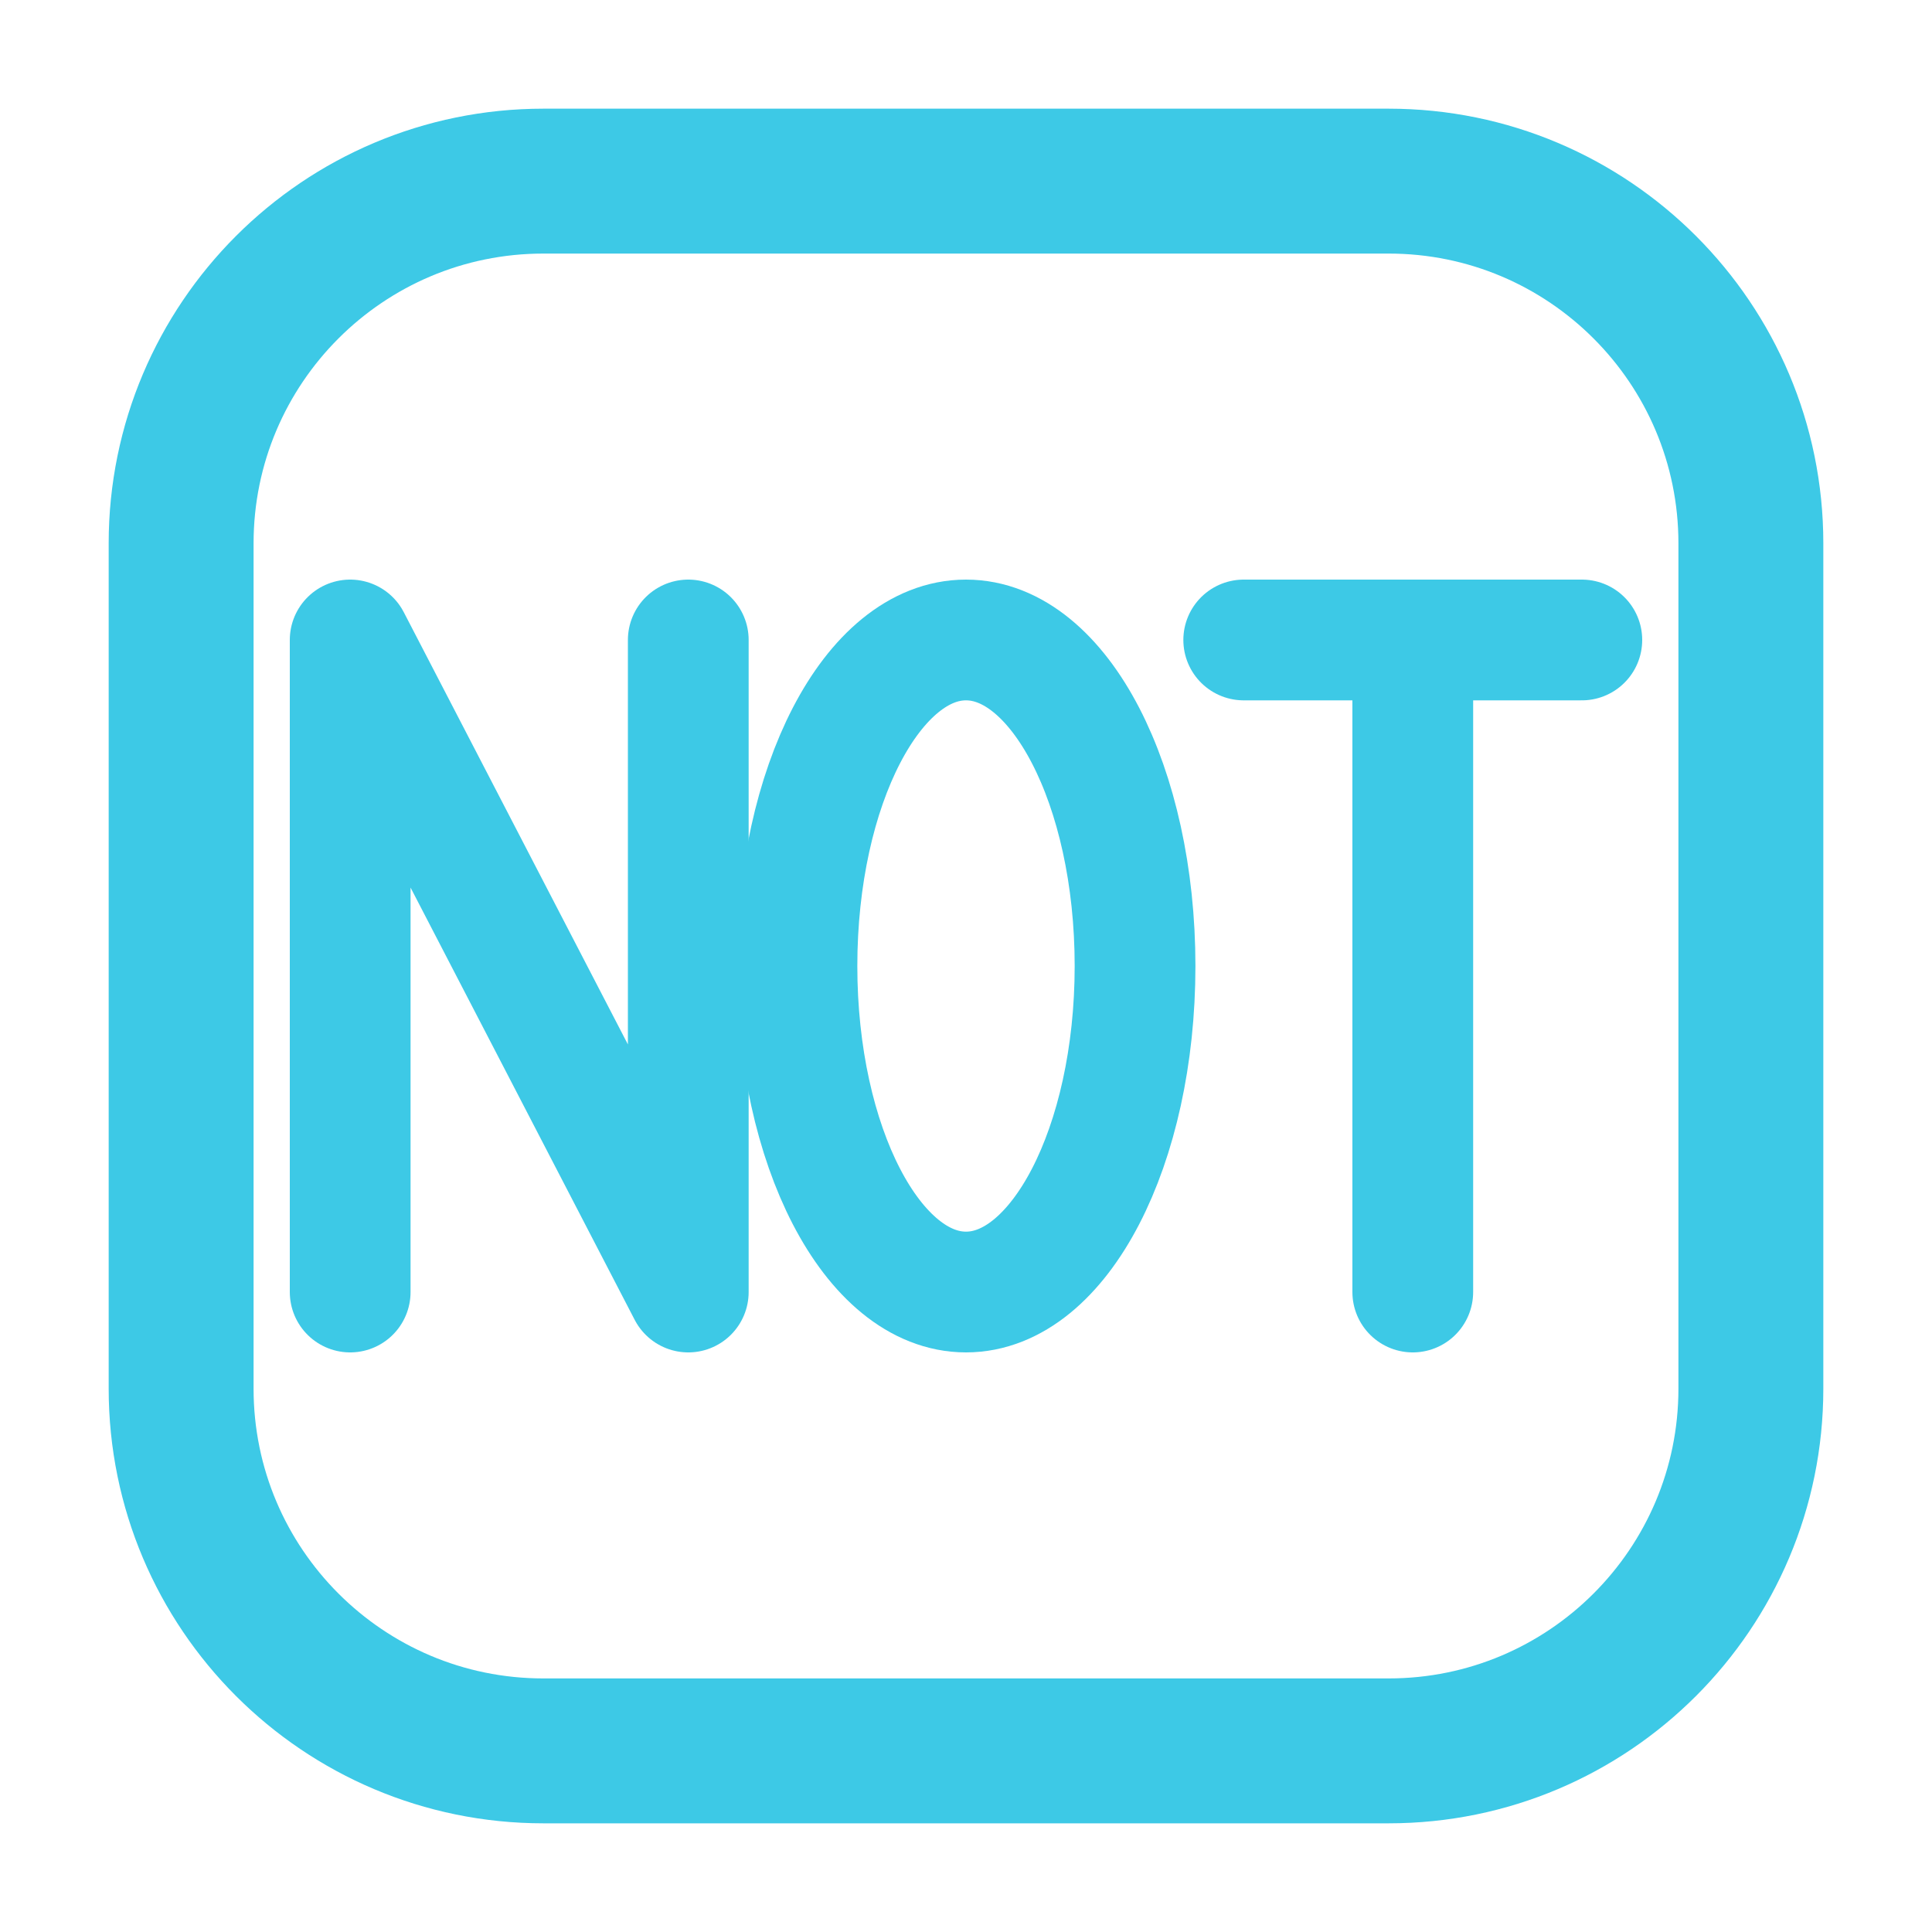
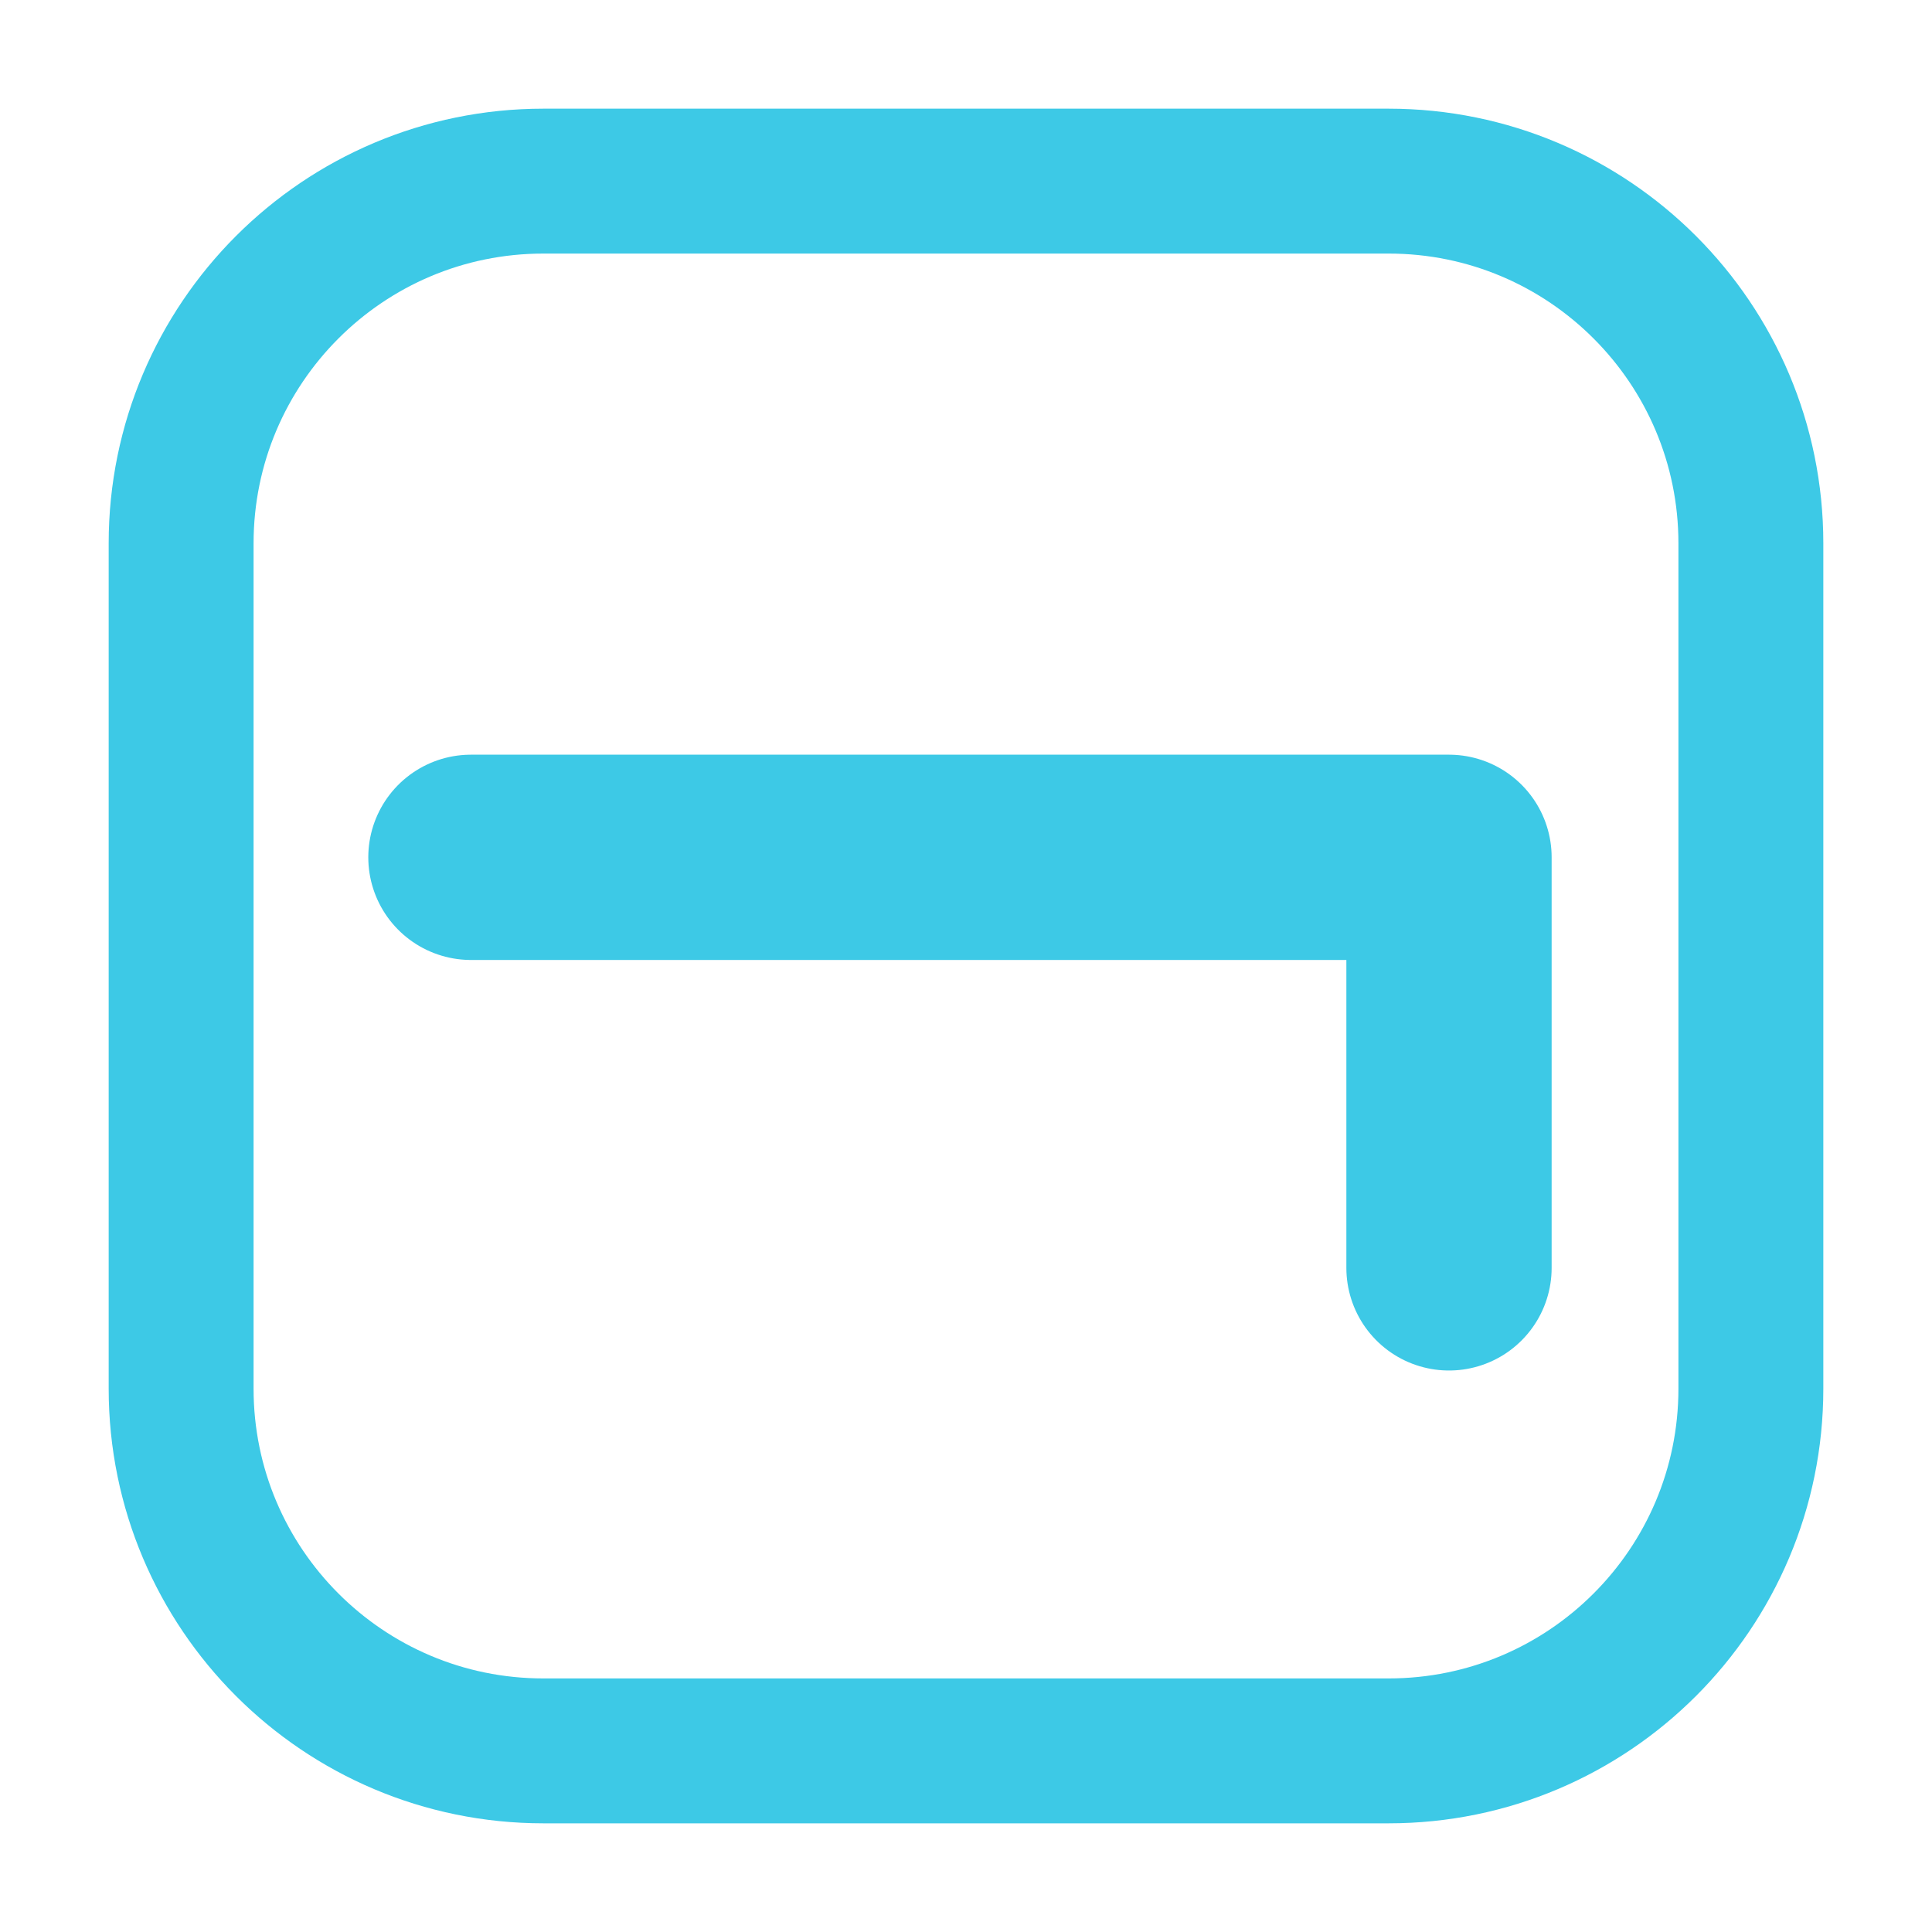
<svg xmlns="http://www.w3.org/2000/svg" viewBox="0 0 16 16" width="16" height="16">
  <rect x="1.5" y="1.5" width="13" height="13" rx="3" fill="none" stroke="#3dc9e6" stroke-width="1.2" />
-   <g fill="none" stroke="#3dc9e6" stroke-width="1" stroke-linecap="round" stroke-linejoin="round">
-     <path d="M2.9,10.7 L2.9,5.3 L5.7,10.7 L5.7,5.3" />
-     <ellipse cx="8" cy="8" rx="1.4" ry="2.7" />
-     <path d="M10.3,5.3 L13.1,5.3 M11.7,5.3 L11.7,10.7" />
-   </g>
+   <path d="M3.9,7.1 L12,7.1 L12,10.5" fill="none" stroke="#3dc9e6" stroke-width="1.7" stroke-linecap="round" stroke-linejoin="round" />
</svg>
